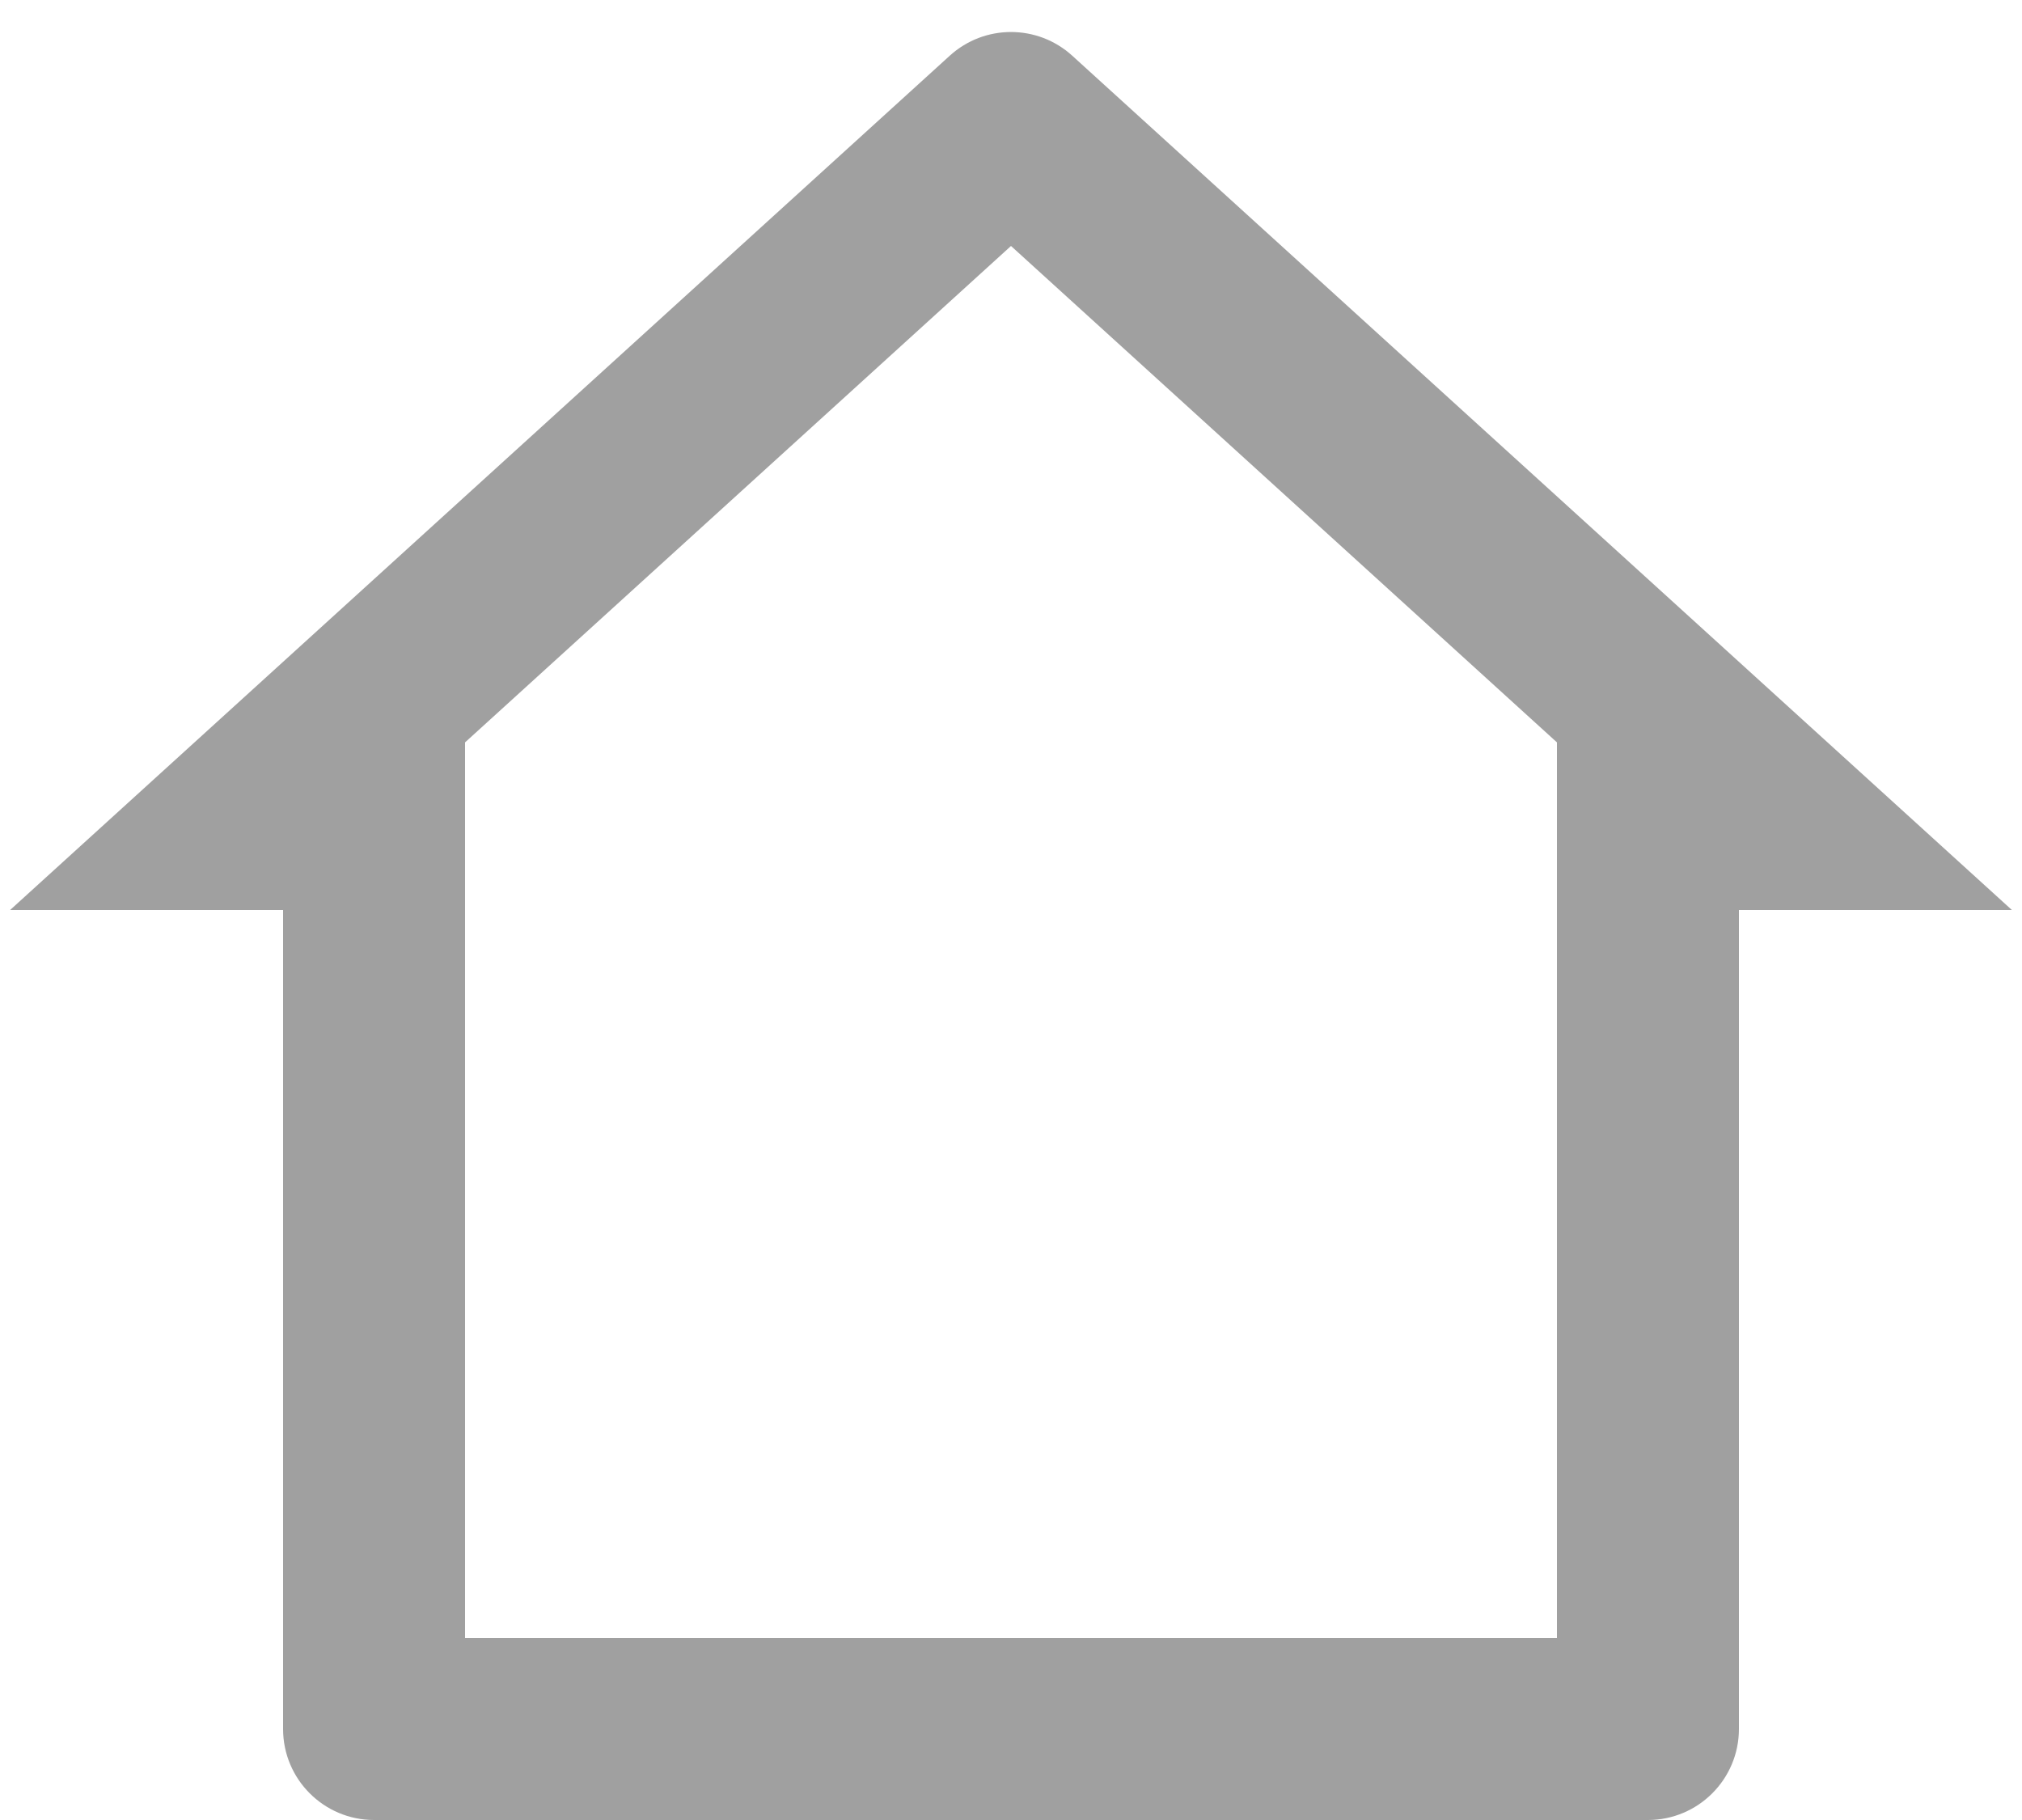
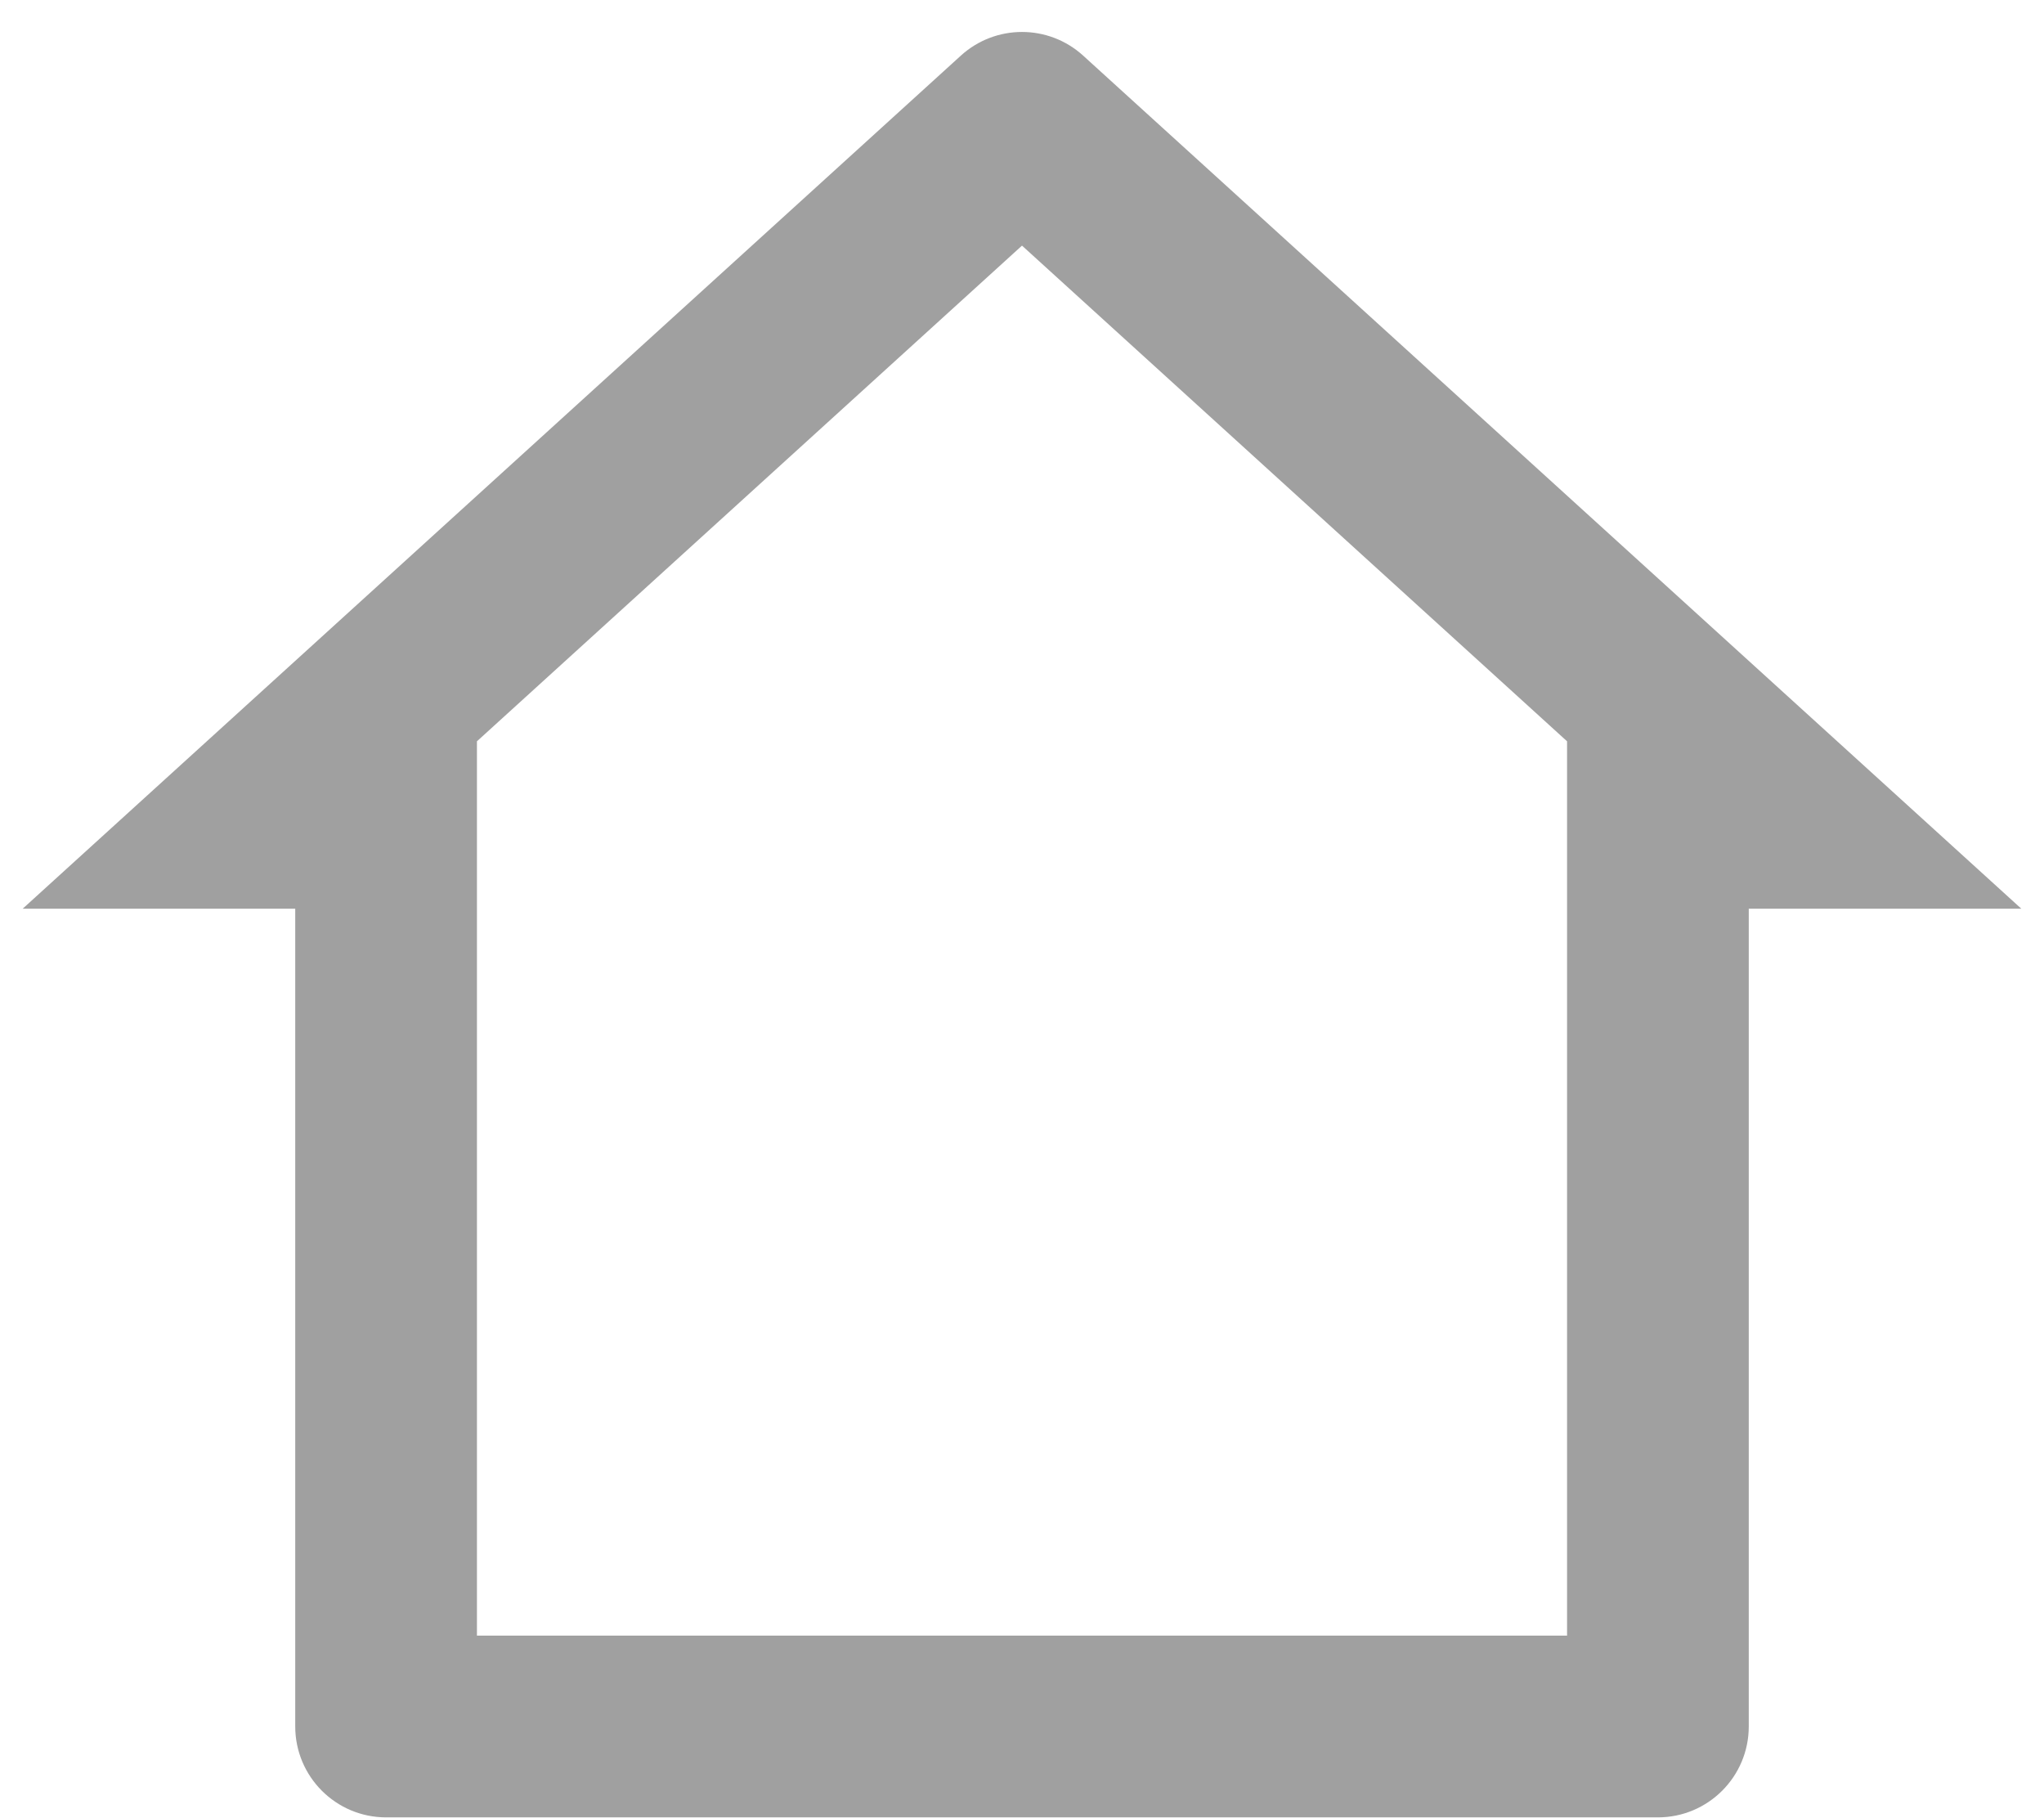
- <svg xmlns="http://www.w3.org/2000/svg" width="20" height="18" viewBox="0 0 22 20" fill="none">
+ <svg xmlns="http://www.w3.org/2000/svg" width="18" height="16" viewBox="0 0 22 20" fill="none">
  <path d="M18 20H4C3.448 20 3 19.552 3 19V10H0L10.327 0.612C10.709 0.265 11.291 0.265 11.673 0.612L22 10H19V19C19 19.552 18.552 20 18 20ZM5 18H17V8.158L11 2.703L5 8.158V18Z" fill="#A0A0A0" />
</svg>
